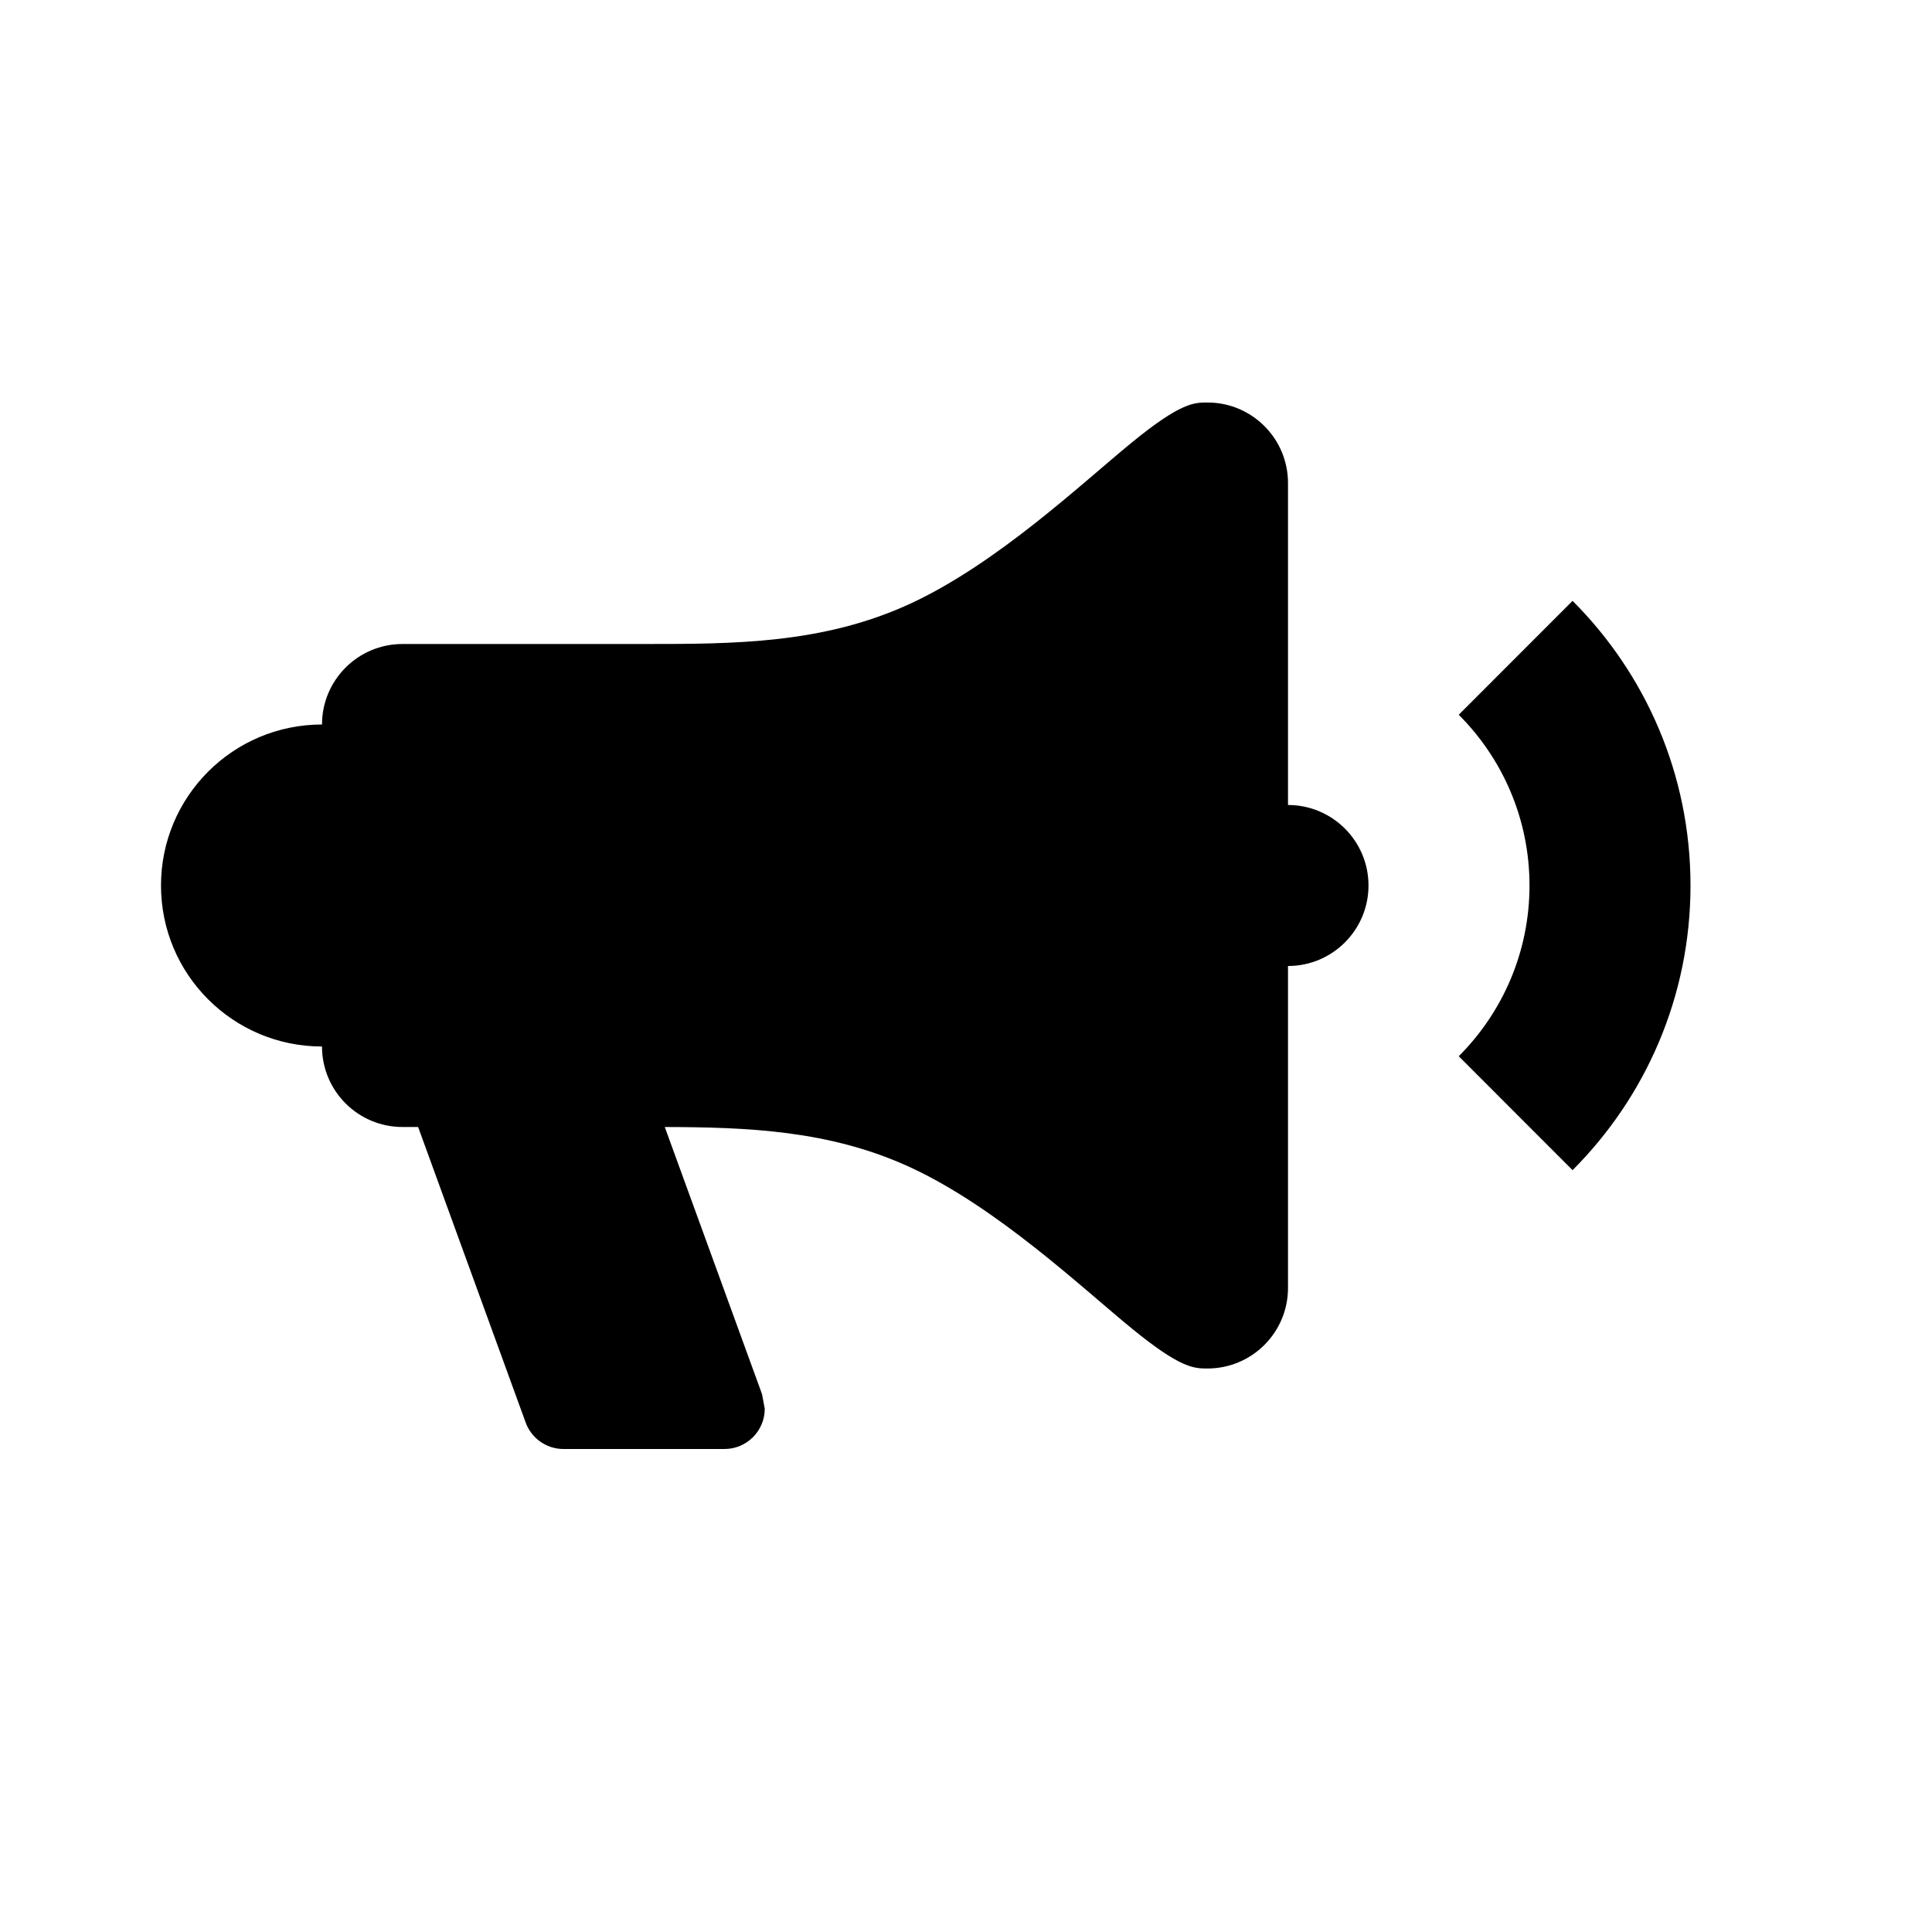
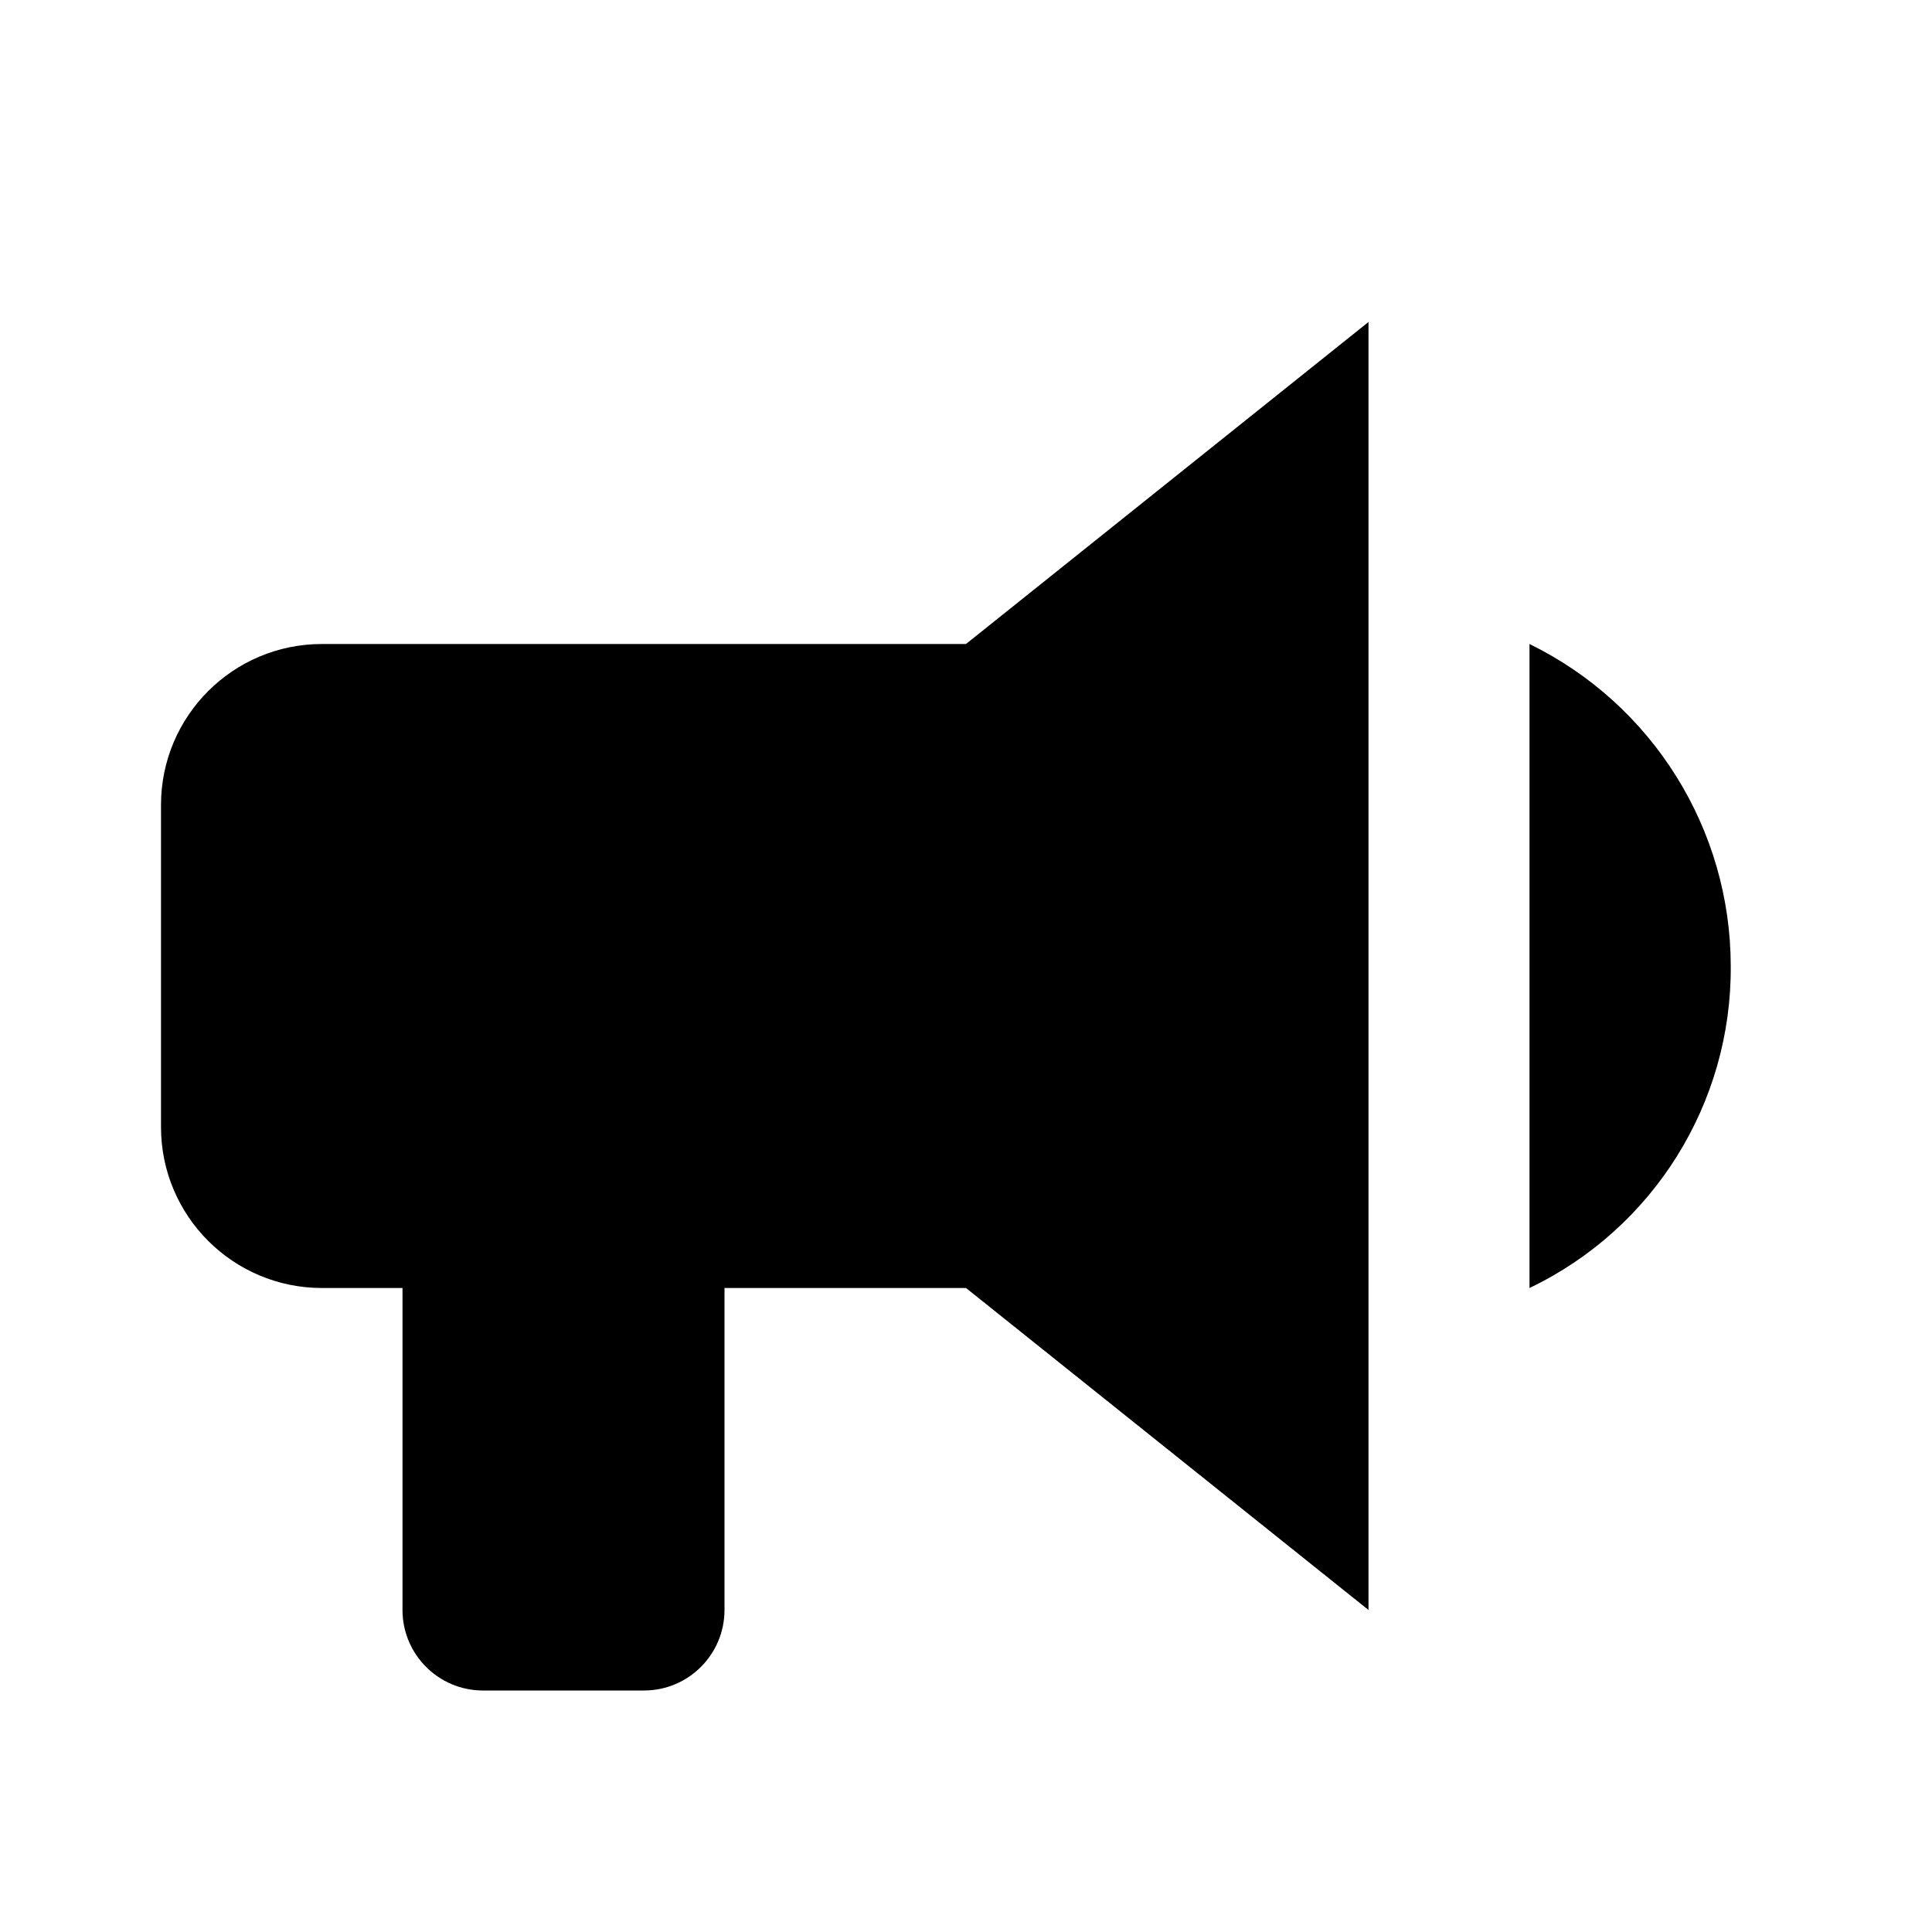
<svg xmlns="http://www.w3.org/2000/svg" version="1.1" baseProfile="full" width="24" height="24" viewBox="0 0 24.00 24.00" enable-background="new 0 0 24.00 24.00" xml:space="preserve">
-   <path fill="#000000" fill-opacity="1" stroke-linejoin="round" d="M 16,12L 16,16C 16,16.552 15.552,17 15,17C 14.833,17 14.667,17 14.056,16.5C 13.444,16 12.389,15 11.306,14.5C 10.306,14.039 9.283,14.003 8.258,14L 9.466,17.318L 9.5,17.5C 9.5,17.776 9.276,18 9,18L 7,18C 6.78,18 6.593,17.858 6.526,17.66L 5.194,14L 5,14C 4.448,14 4,13.552 4,13C 2.895,13 2,12.105 2,11C 2,9.895 2.895,9 4,9C 4,8.448 4.448,8 5,8L 8,8C 9.111,8 10.222,8 11.306,7.5C 12.389,7 13.444,6 14.056,5.5C 14.667,5 14.833,5 15,5C 15.552,5 16,5.448 16,6L 16,10C 16.552,10 17,10.448 17,11C 17,11.552 16.552,12 16,12 Z M 21,11C 21,12.381 20.44,13.631 19.535,14.536L 18.121,13.121C 18.664,12.578 19,11.828 19,11C 19,10.172 18.664,9.422 18.121,8.879L 19.535,7.464C 20.44,8.369 21,9.619 21,11 Z " />
+   <path fill="#000000" fill-opacity="1" stroke-width="1.333" stroke-linejoin="miter" d="M 12,8L 4,8C 2.895,8 2,8.895 2,10L 2,14C 2,15.105 2.895,16 4,16L 5,16L 5,20C 5,20.552 5.448,21 6,21L 8,21C 8.552,21 9,20.552 9,20L 9,16L 12,16L 17,20L 17,4L 12,8 Z M 21.5,12C 21.512,13.705 20.538,15.264 19,16L 19,8C 20.528,8.748 21.498,10.299 21.5,12 Z " />
</svg>
